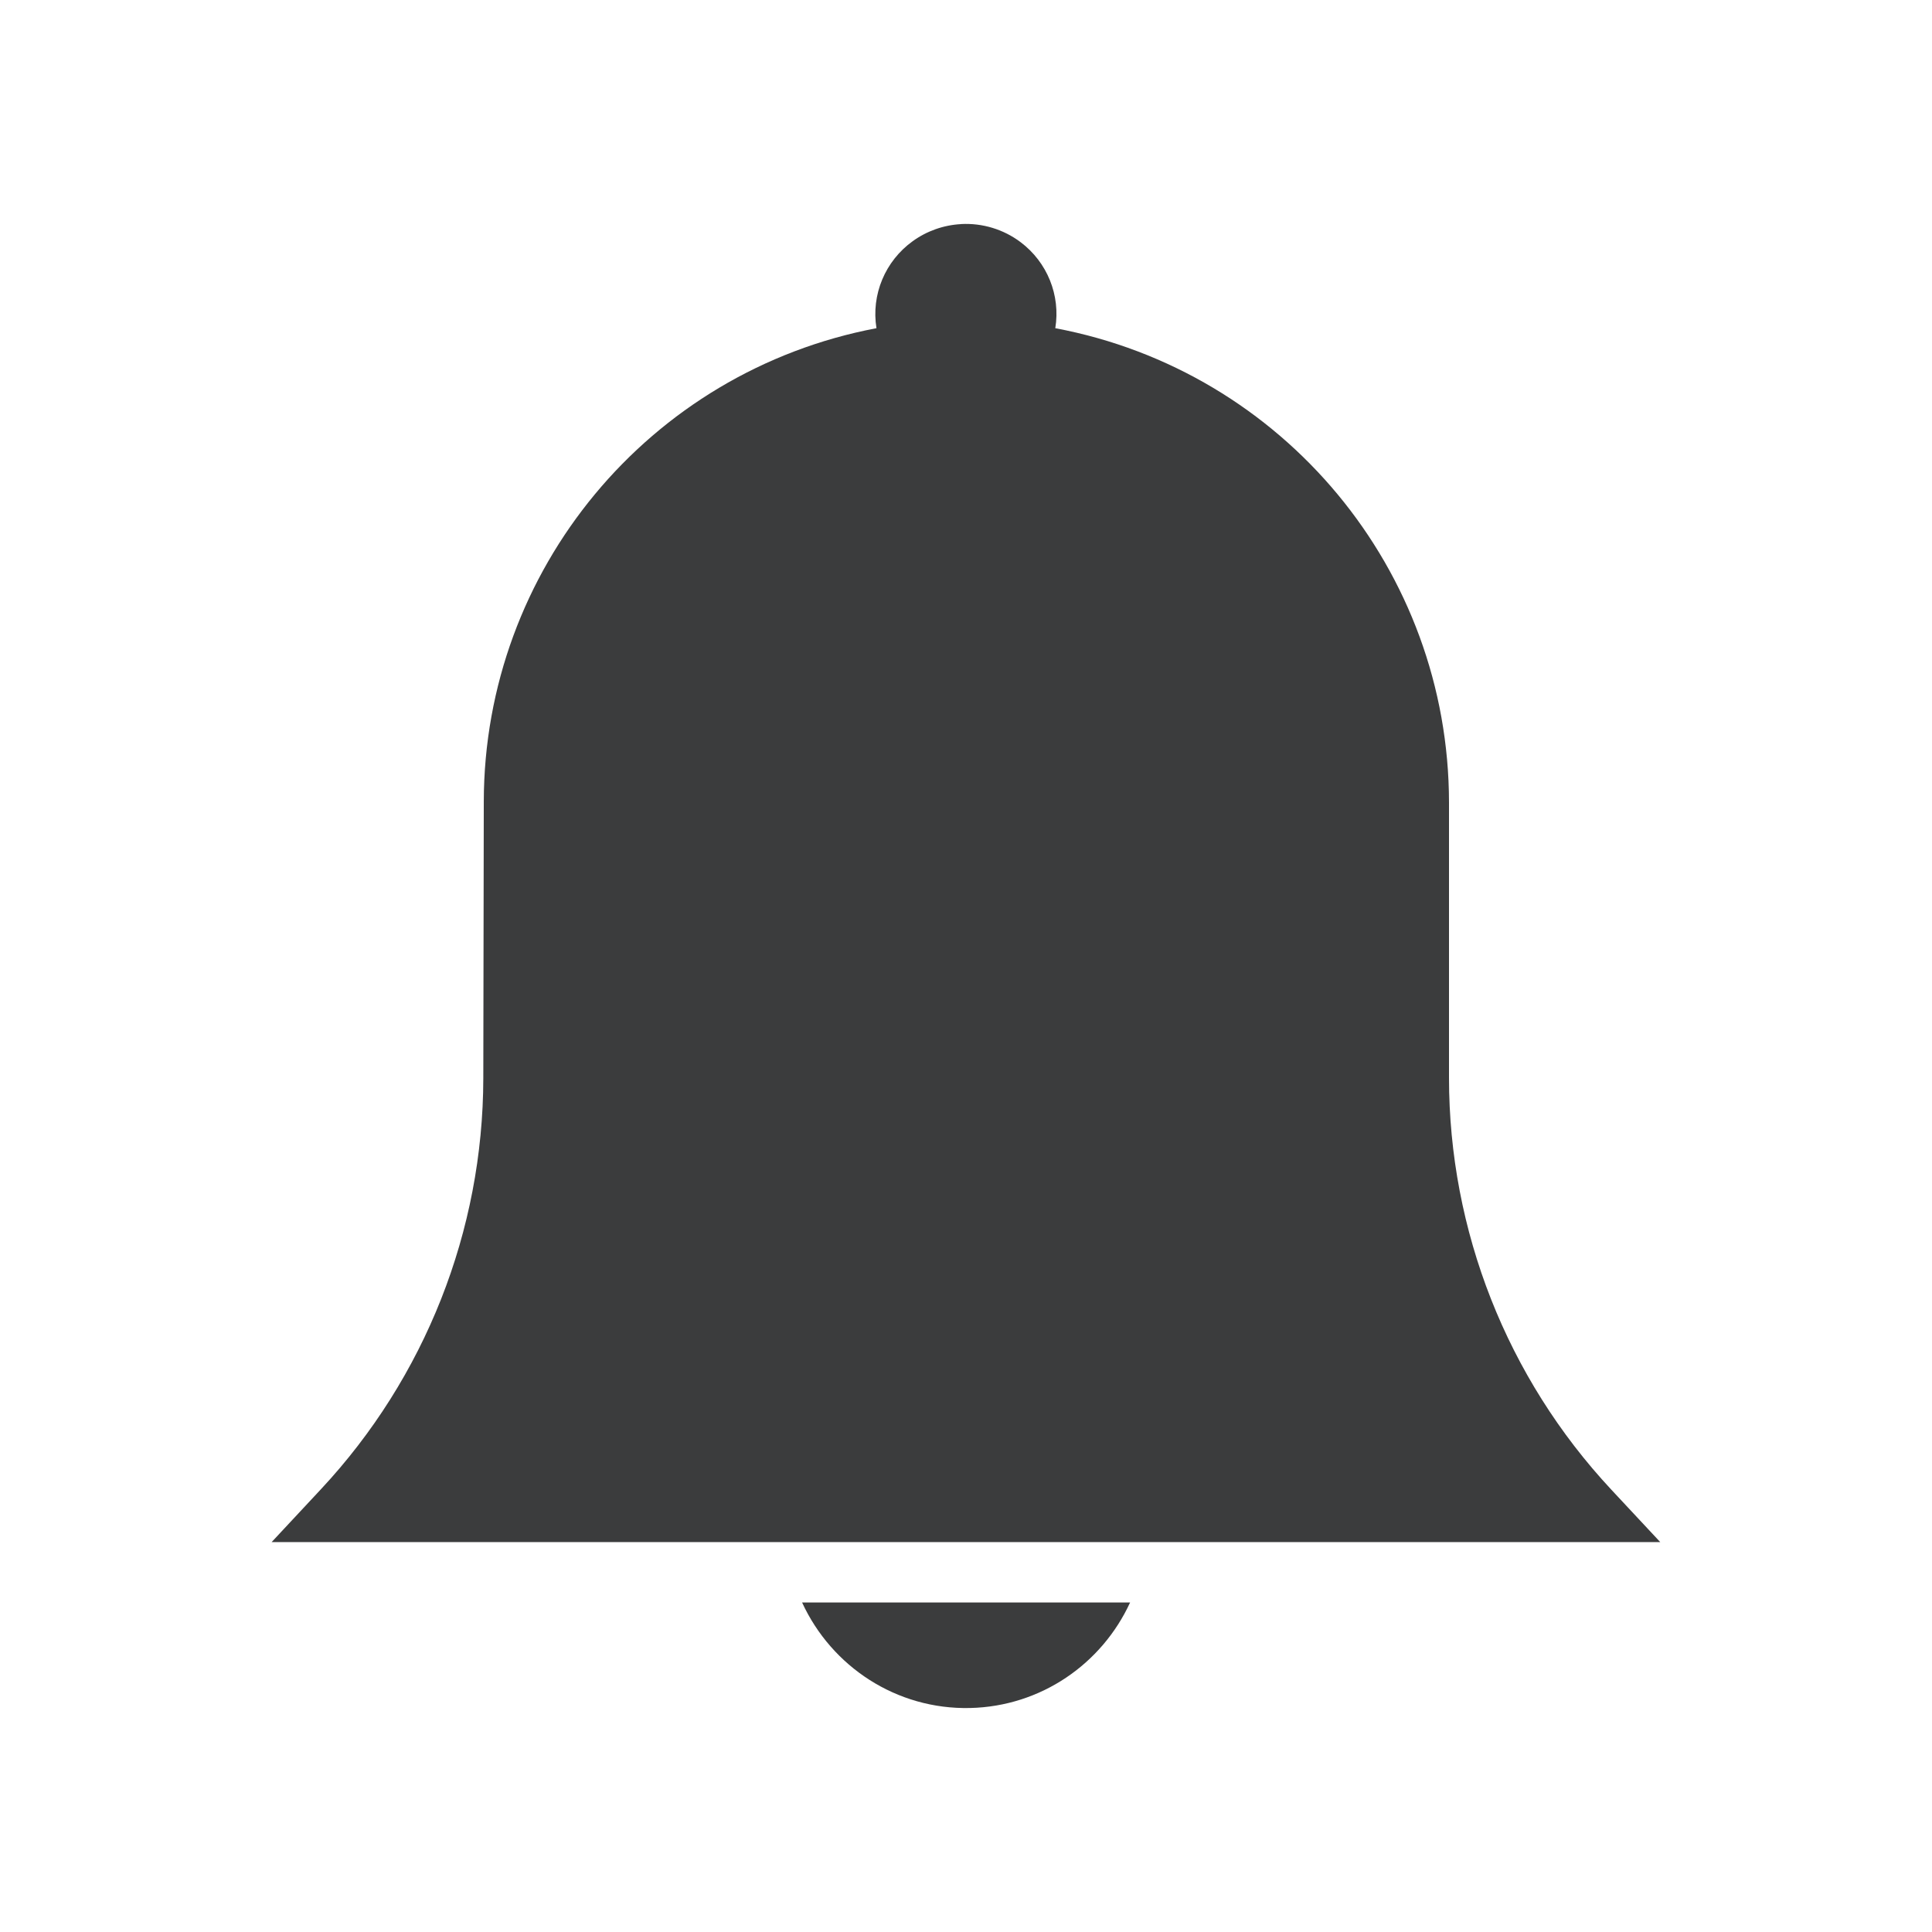
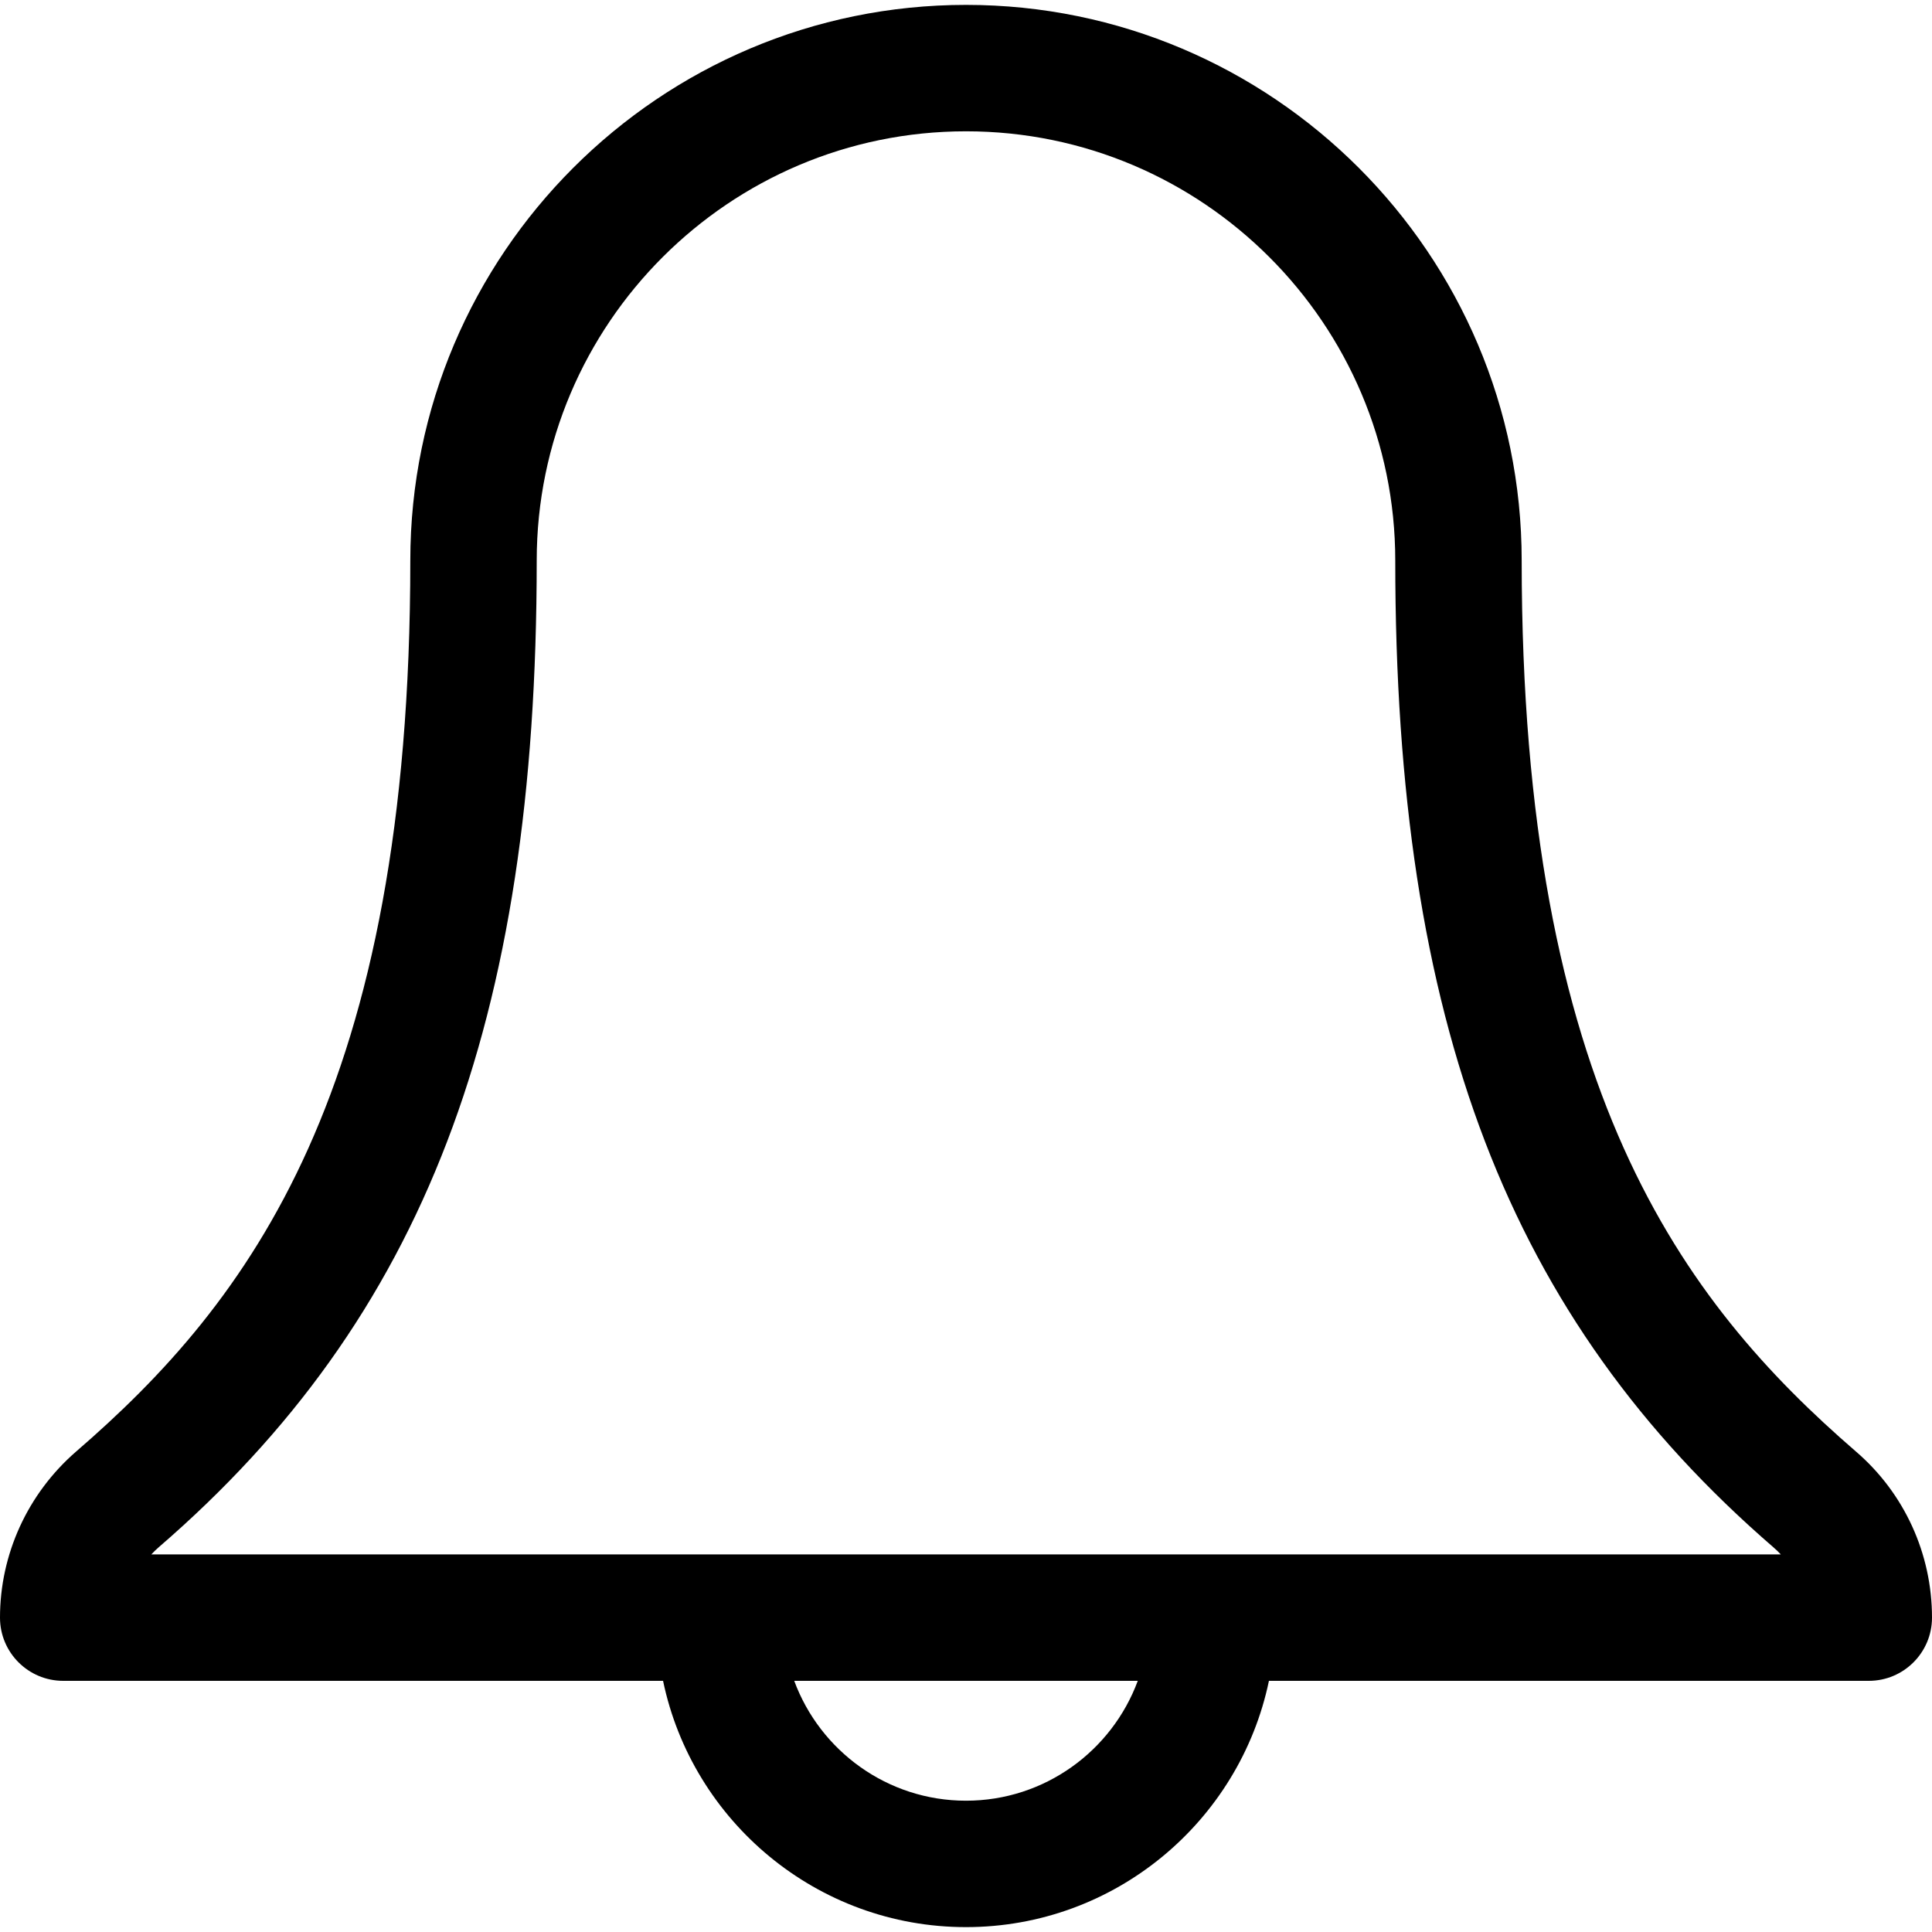
- <svg xmlns="http://www.w3.org/2000/svg" width="32" height="32" viewBox="0 0 32 32" id="svg2" version="1.1">
-   <defs id="defs4" />
-   <g id="layer1" transform="translate(0,-1020.362)">
-     <path style="opacity:1;fill:#3b3c3d;fill-opacity:1;stroke:none;stroke-width:1;stroke-linecap:round;stroke-linejoin:round;stroke-miterlimit:4;stroke-dasharray:none;stroke-opacity:1" d="m 15.918,1024.074 a 1.5,1.489 0 0 0 -0.801,0.283 1.5,1.489 0 0 0 -0.6,1.441 7.992,7.992 0 0 0 -6.504,7.84 l -0.008,4.584 a 9.998,9.998 0 0 1 -2.688,6.805 l -0.818,0.877 23,0 -0.811,-0.869 A 10,10 0 0 1 24,1038.213 l 0,-4.559 a 8,8 0 0 0 -6.521,-7.856 1.5,1.489 0 0 0 -0.576,-1.426 1.5,1.489 0 0 0 -0.984,-0.299 z" id="path10771" />
-     <path style="opacity:1;fill:#3b3c3d;fill-opacity:1;stroke:none;stroke-width:1;stroke-linecap:round;stroke-linejoin:round;stroke-miterlimit:4;stroke-dasharray:none;stroke-opacity:1" d="m 13.285,1046.904 c 0.489,1.062 1.563,1.776 2.783,1.748 1.174,-0.027 2.182,-0.731 2.65,-1.748 z" id="path10773" />
-   </g>
+ <svg xmlns="http://www.w3.org/2000/svg" version="1.1" id="Capa_1" x="0px" y="0px" viewBox="0 0 229.238 229.238" style="enable-background:new 0 0 229.238 229.238;" xml:space="preserve">
+   <path d="M220.228,172.242c-20.606-17.82-39.675-42.962-39.675-105.734c0-36.353-29.576-65.928-65.93-65.928  c-36.359,0-65.939,29.575-65.939,65.928c0,62.829-19.062,87.946-39.686,105.751C3.28,177.239,0,184.411,0,191.937  c0,4.142,3.358,7.5,7.5,7.5h71.175c3.472,16.663,18.268,29.222,35.944,29.222s32.473-12.558,35.944-29.222h71.175  c4.142,0,7.5-3.358,7.5-7.5C229.238,184.35,225.95,177.167,220.228,172.242z M114.619,213.659c-9.34,0-17.321-5.929-20.381-14.222  H135C131.94,207.73,123.959,213.659,114.619,213.659z M17.954,184.437c0.273-0.296,0.564-0.578,0.871-0.845  c31.443-27.146,44.858-62.162,44.858-117.084c0-28.082,22.852-50.928,50.939-50.928c28.083,0,50.93,22.846,50.93,50.928  c0,54.872,13.417,89.887,44.876,117.091c0.307,0.265,0.598,0.544,0.872,0.838H17.954z" />
+   <g>
+ </g>
+   <g>
+ </g>
+   <g>
+ </g>
+   <g>
+ </g>
+   <g>
+ </g>
+   <g>
+ </g>
+   <g>
+ </g>
+   <g>
+ </g>
+   <g>
+ </g>
+   <g>
+ </g>
+   <g>
+ </g>
+   <g>
+ </g>
+   <g>
+ </g>
+   <g>
+ </g>
+   <g>
+ </g>
</svg>
